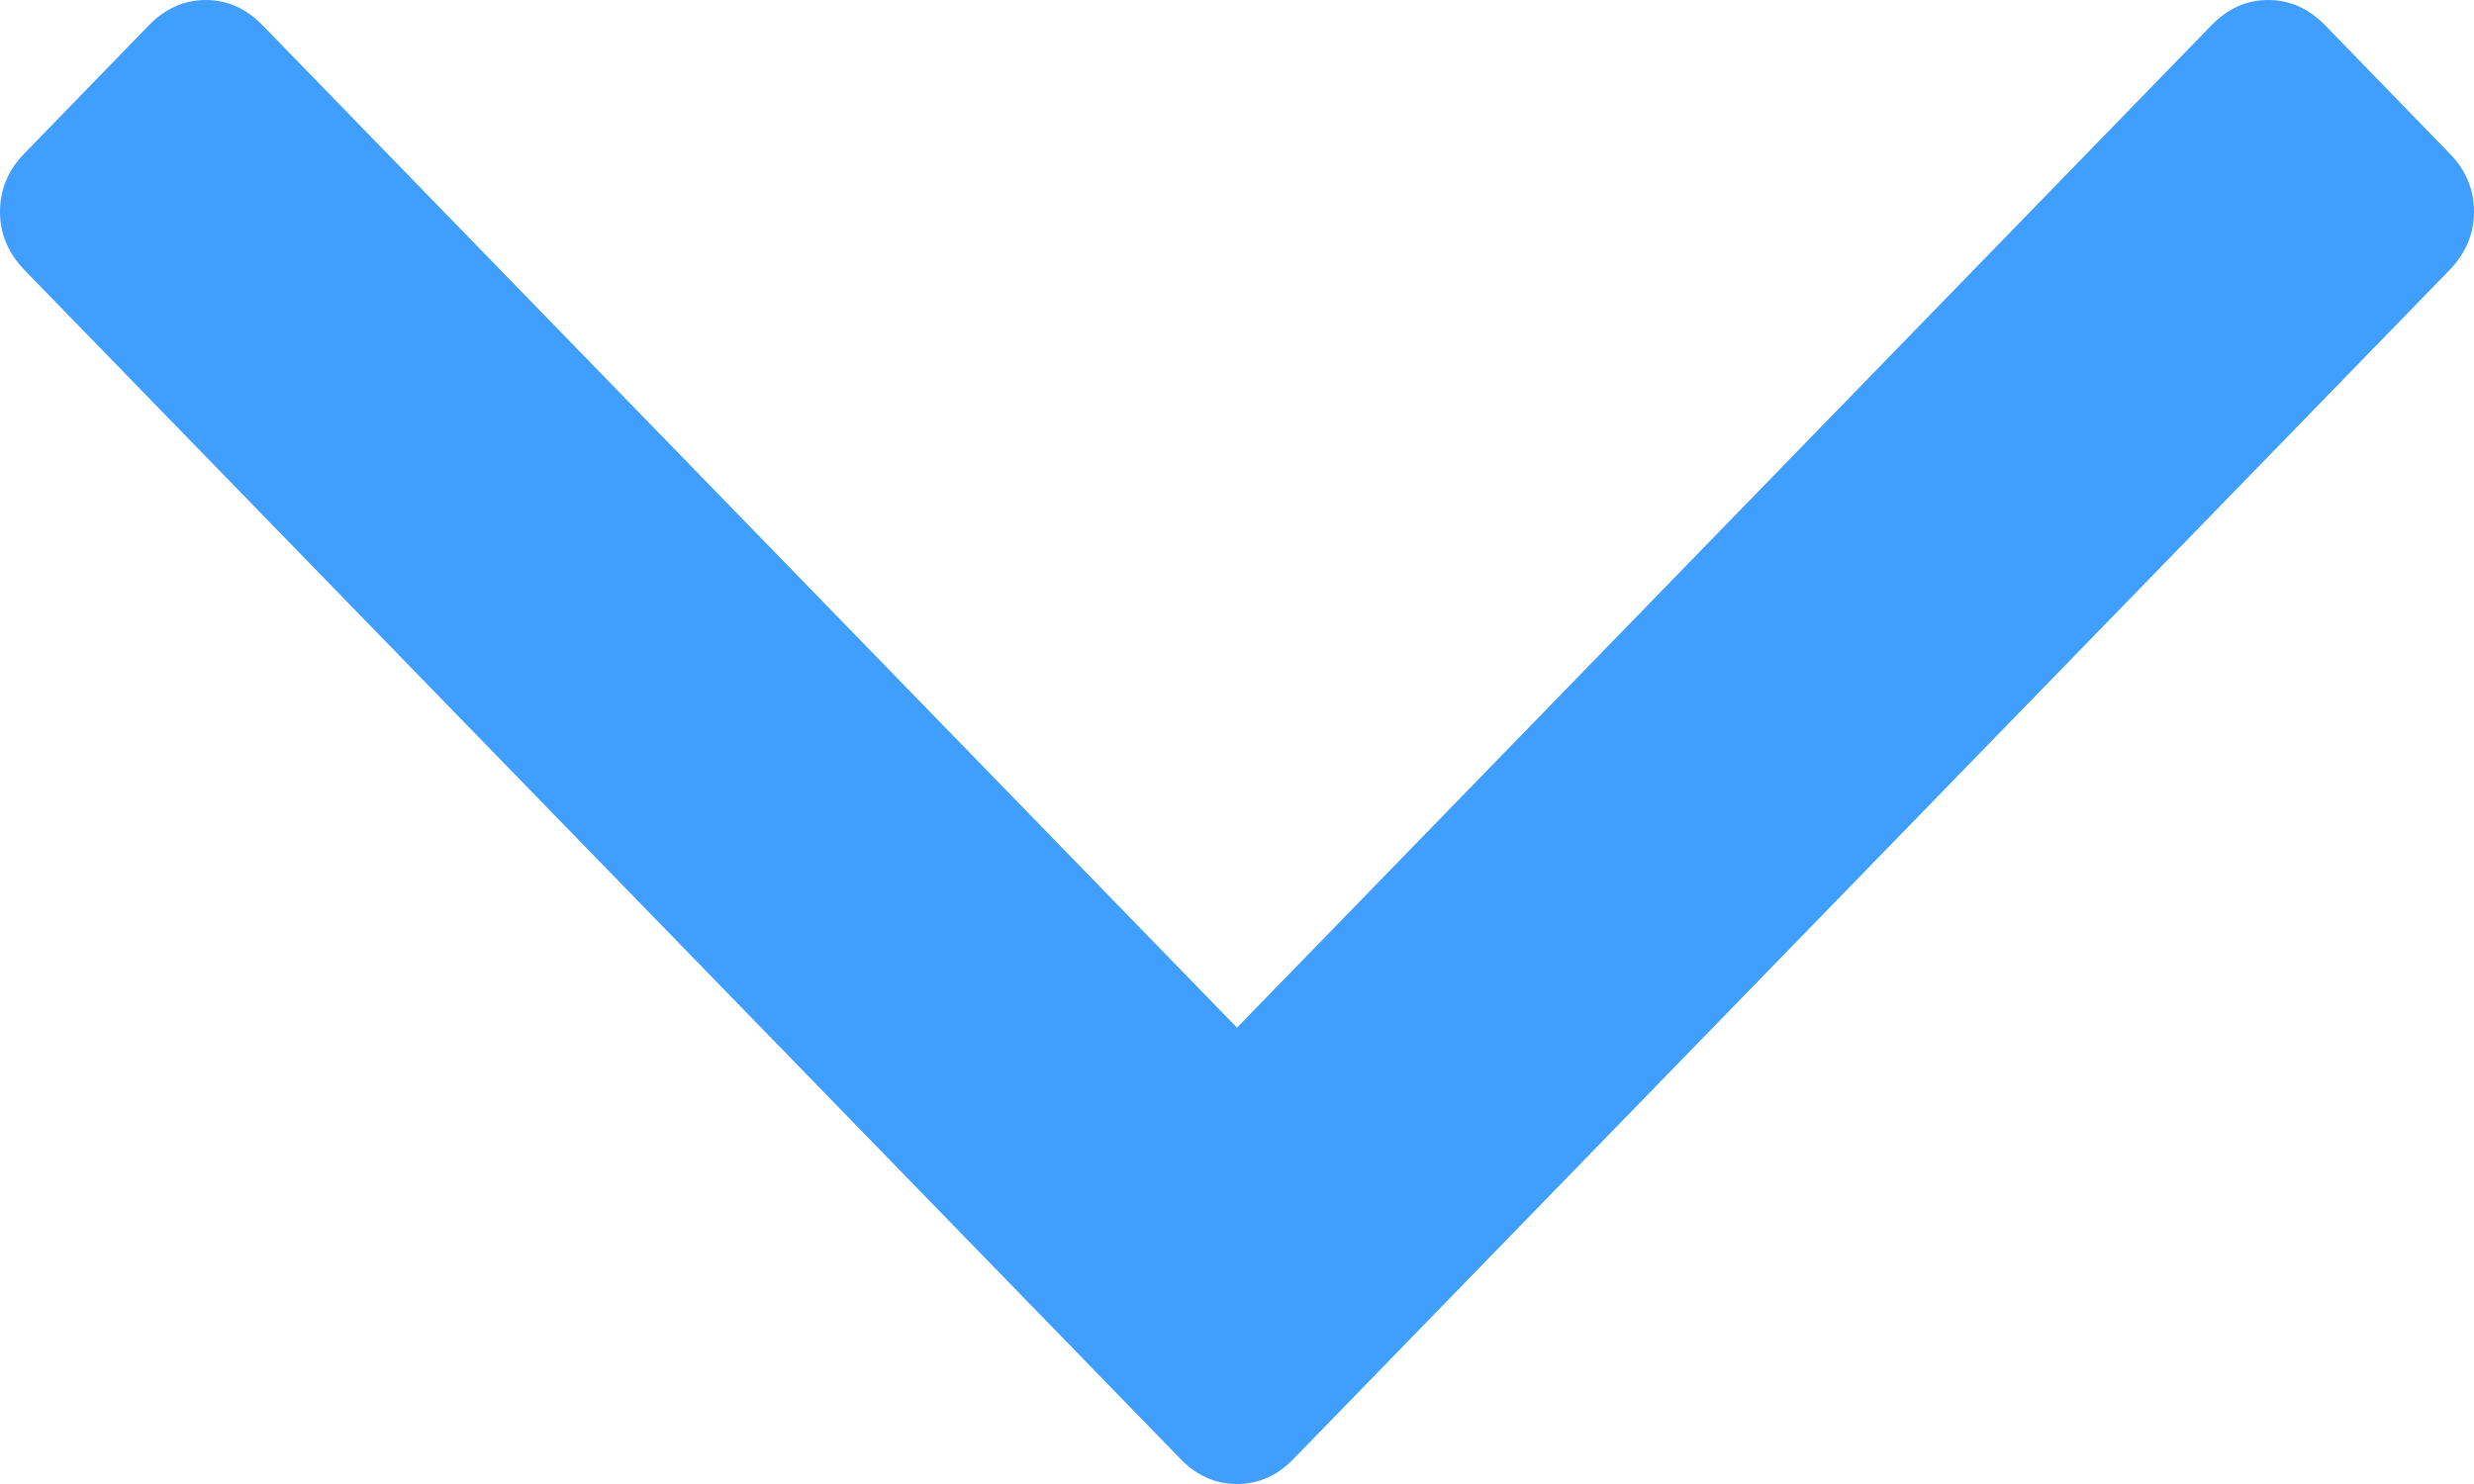
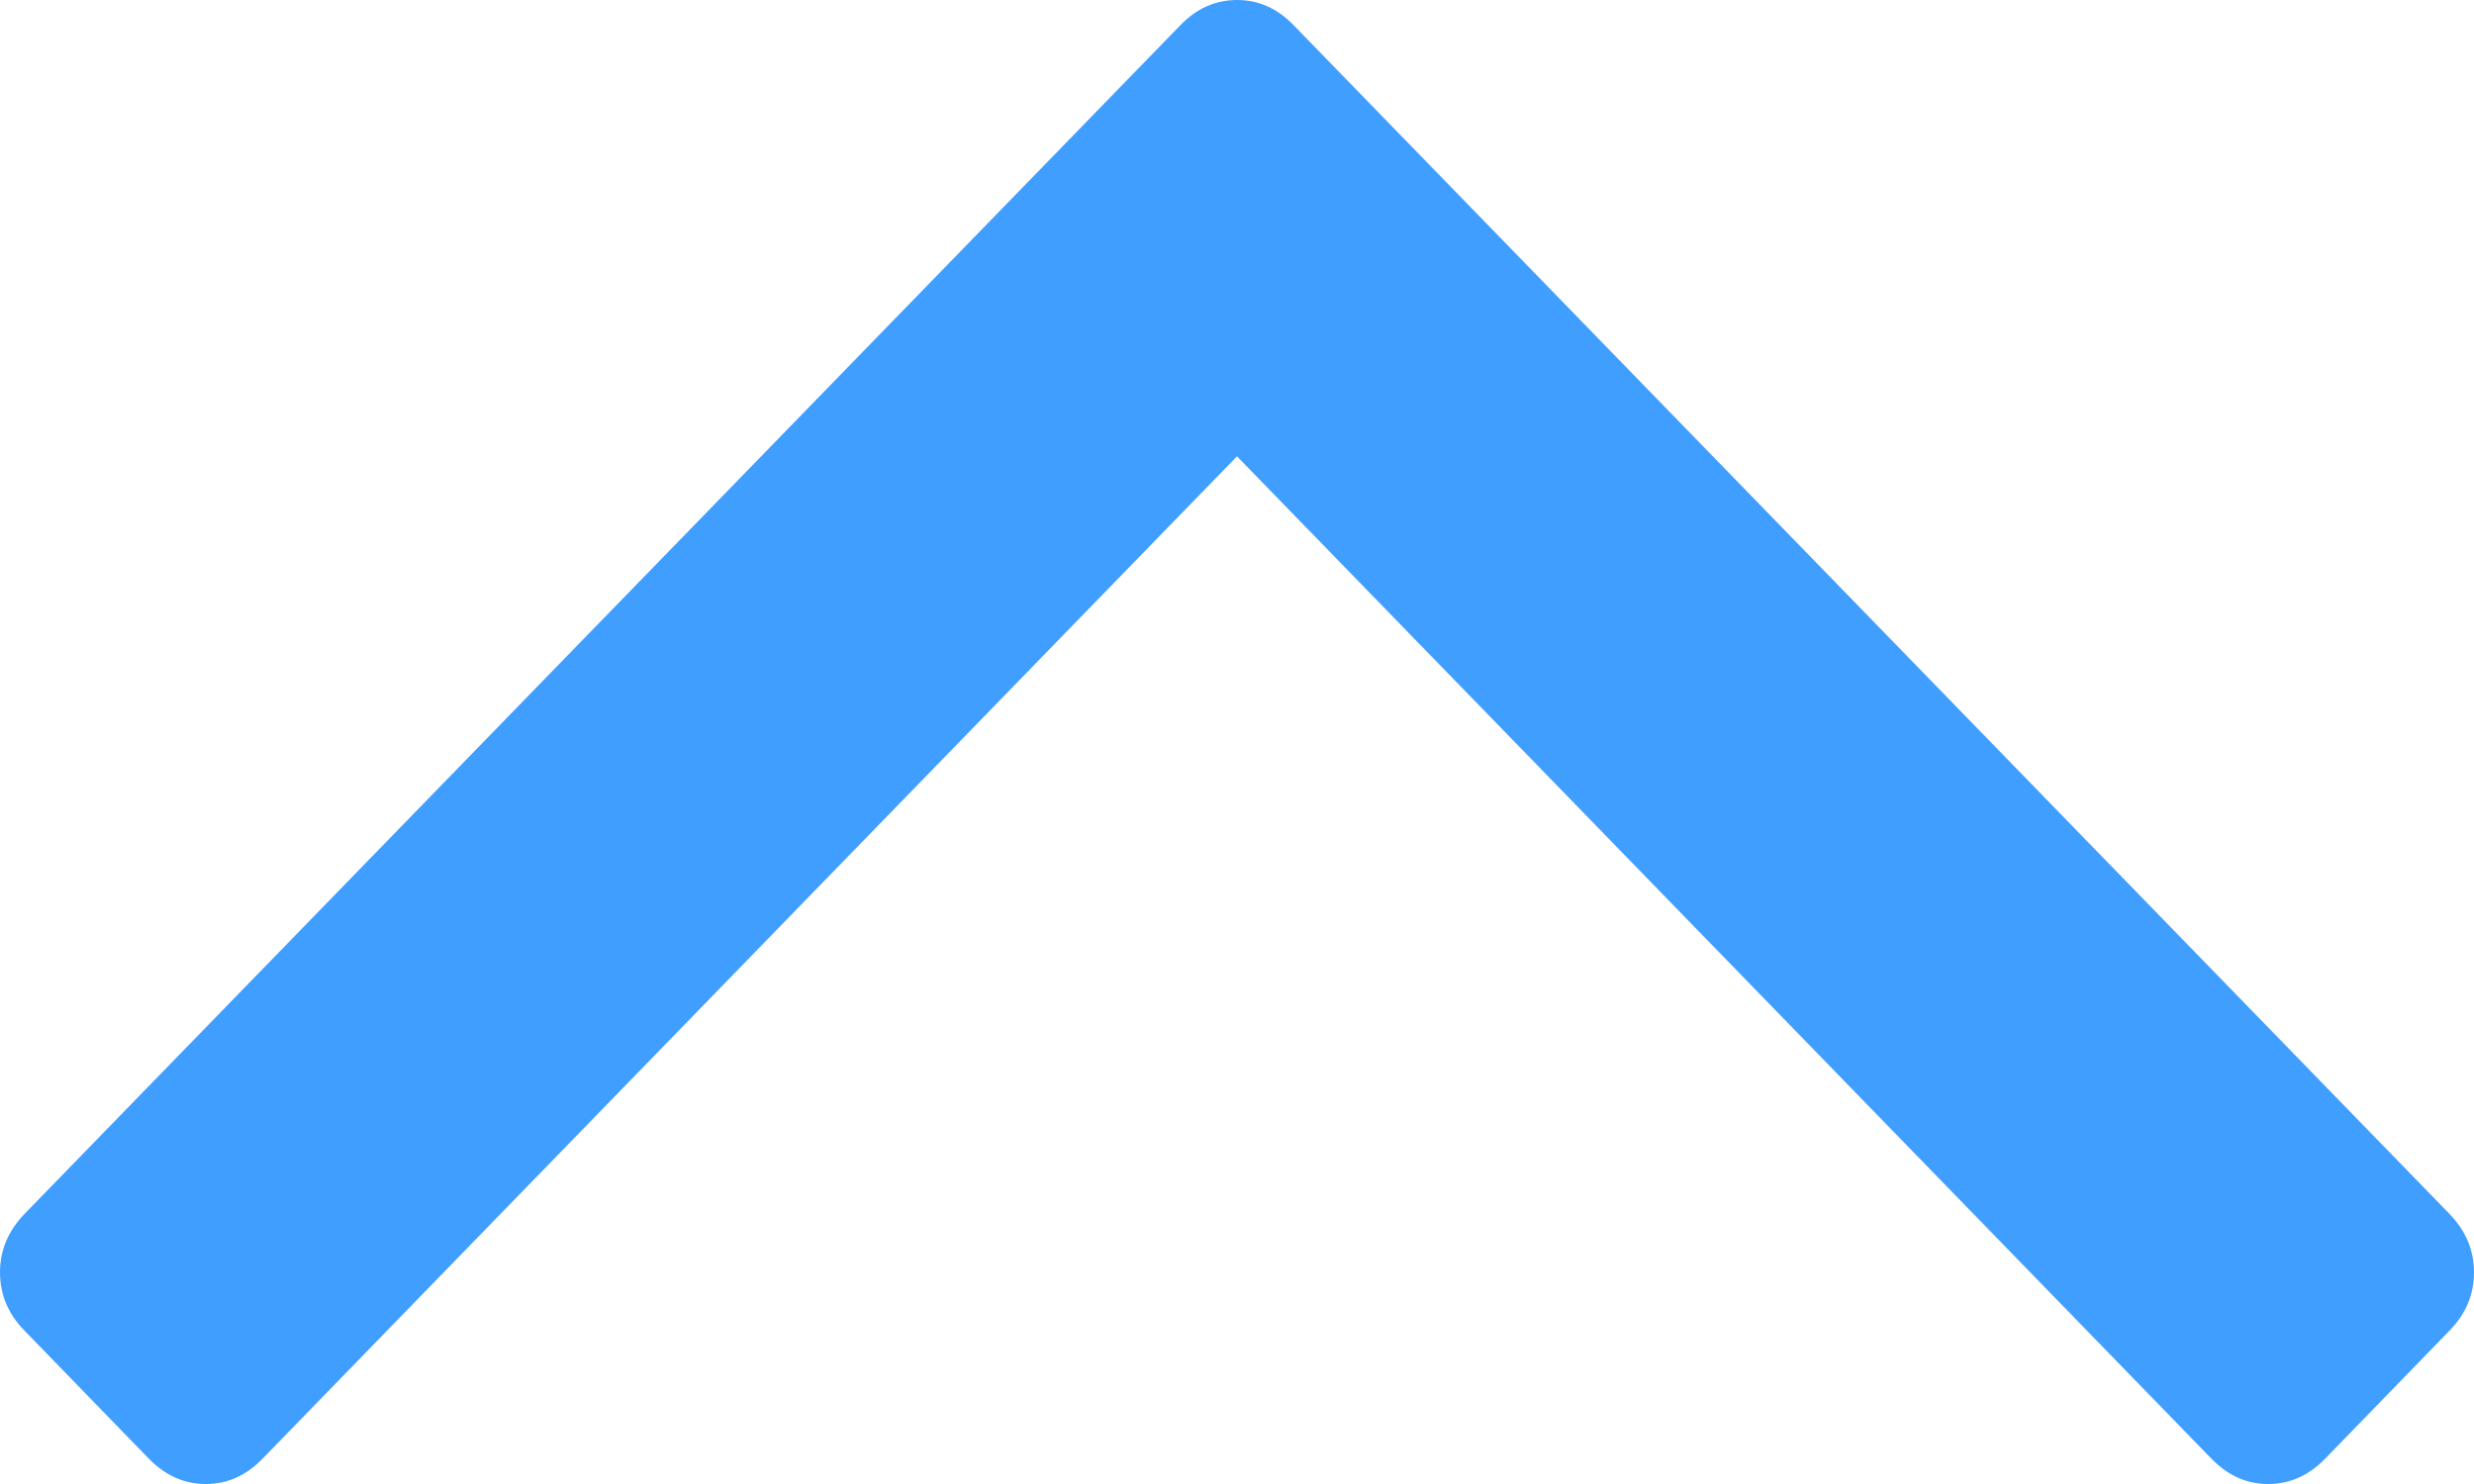
<svg xmlns="http://www.w3.org/2000/svg" version="1.1" width="10px" height="6px">
-   <g transform="matrix(1 0 0 1 -210 -308 )">
-     <path d="M 9.9 1.093  C 9.967 1.024  10 0.945  10 0.856  C 10 0.766  9.967 0.687  9.9 0.619  L 9.399 0.103  C 9.332 0.034  9.255 0  9.168 0  C 9.081 0  9.005 0.034  8.938 0.103  L 5 4.155  L 1.062 0.103  C 0.995 0.034  0.919 0  0.832 0  C 0.745 0  0.668 0.034  0.601 0.103  L 0.1 0.619  C 0.033 0.687  0 0.766  0 0.856  C 0 0.945  0.033 1.024  0.1 1.093  L 4.77 5.897  C 4.836 5.966  4.913 6  5 6  C 5.087 6  5.164 5.966  5.23 5.897  L 9.9 1.093  Z " fill-rule="nonzero" fill="#409eff" stroke="none" transform="matrix(1 0 0 1 210 308 )" />
+   <g transform="matrix(1 0 0 1 -210 -289 )">
+     <path d="M 9.9 4.907  C 9.967 4.976  10 5.055  10 5.144  C 10 5.234  9.967 5.313  9.9 5.381  L 9.399 5.897  C 9.332 5.966  9.255 6  9.168 6  C 9.081 6  9.005 5.966  8.938 5.897  L 5 1.845  L 1.062 5.897  C 0.995 5.966  0.919 6  0.832 6  C 0.745 6  0.668 5.966  0.601 5.897  L 0.1 5.381  C 0.033 5.313  0 5.234  0 5.144  C 0 5.055  0.033 4.976  0.1 4.907  L 4.77 0.103  C 4.836 0.034  4.913 0  5 0  C 5.087 0  5.164 0.034  5.23 0.103  L 9.9 4.907  Z " fill-rule="nonzero" fill="#409eff" stroke="none" transform="matrix(1 0 0 1 210 289 )" />
  </g>
</svg>
